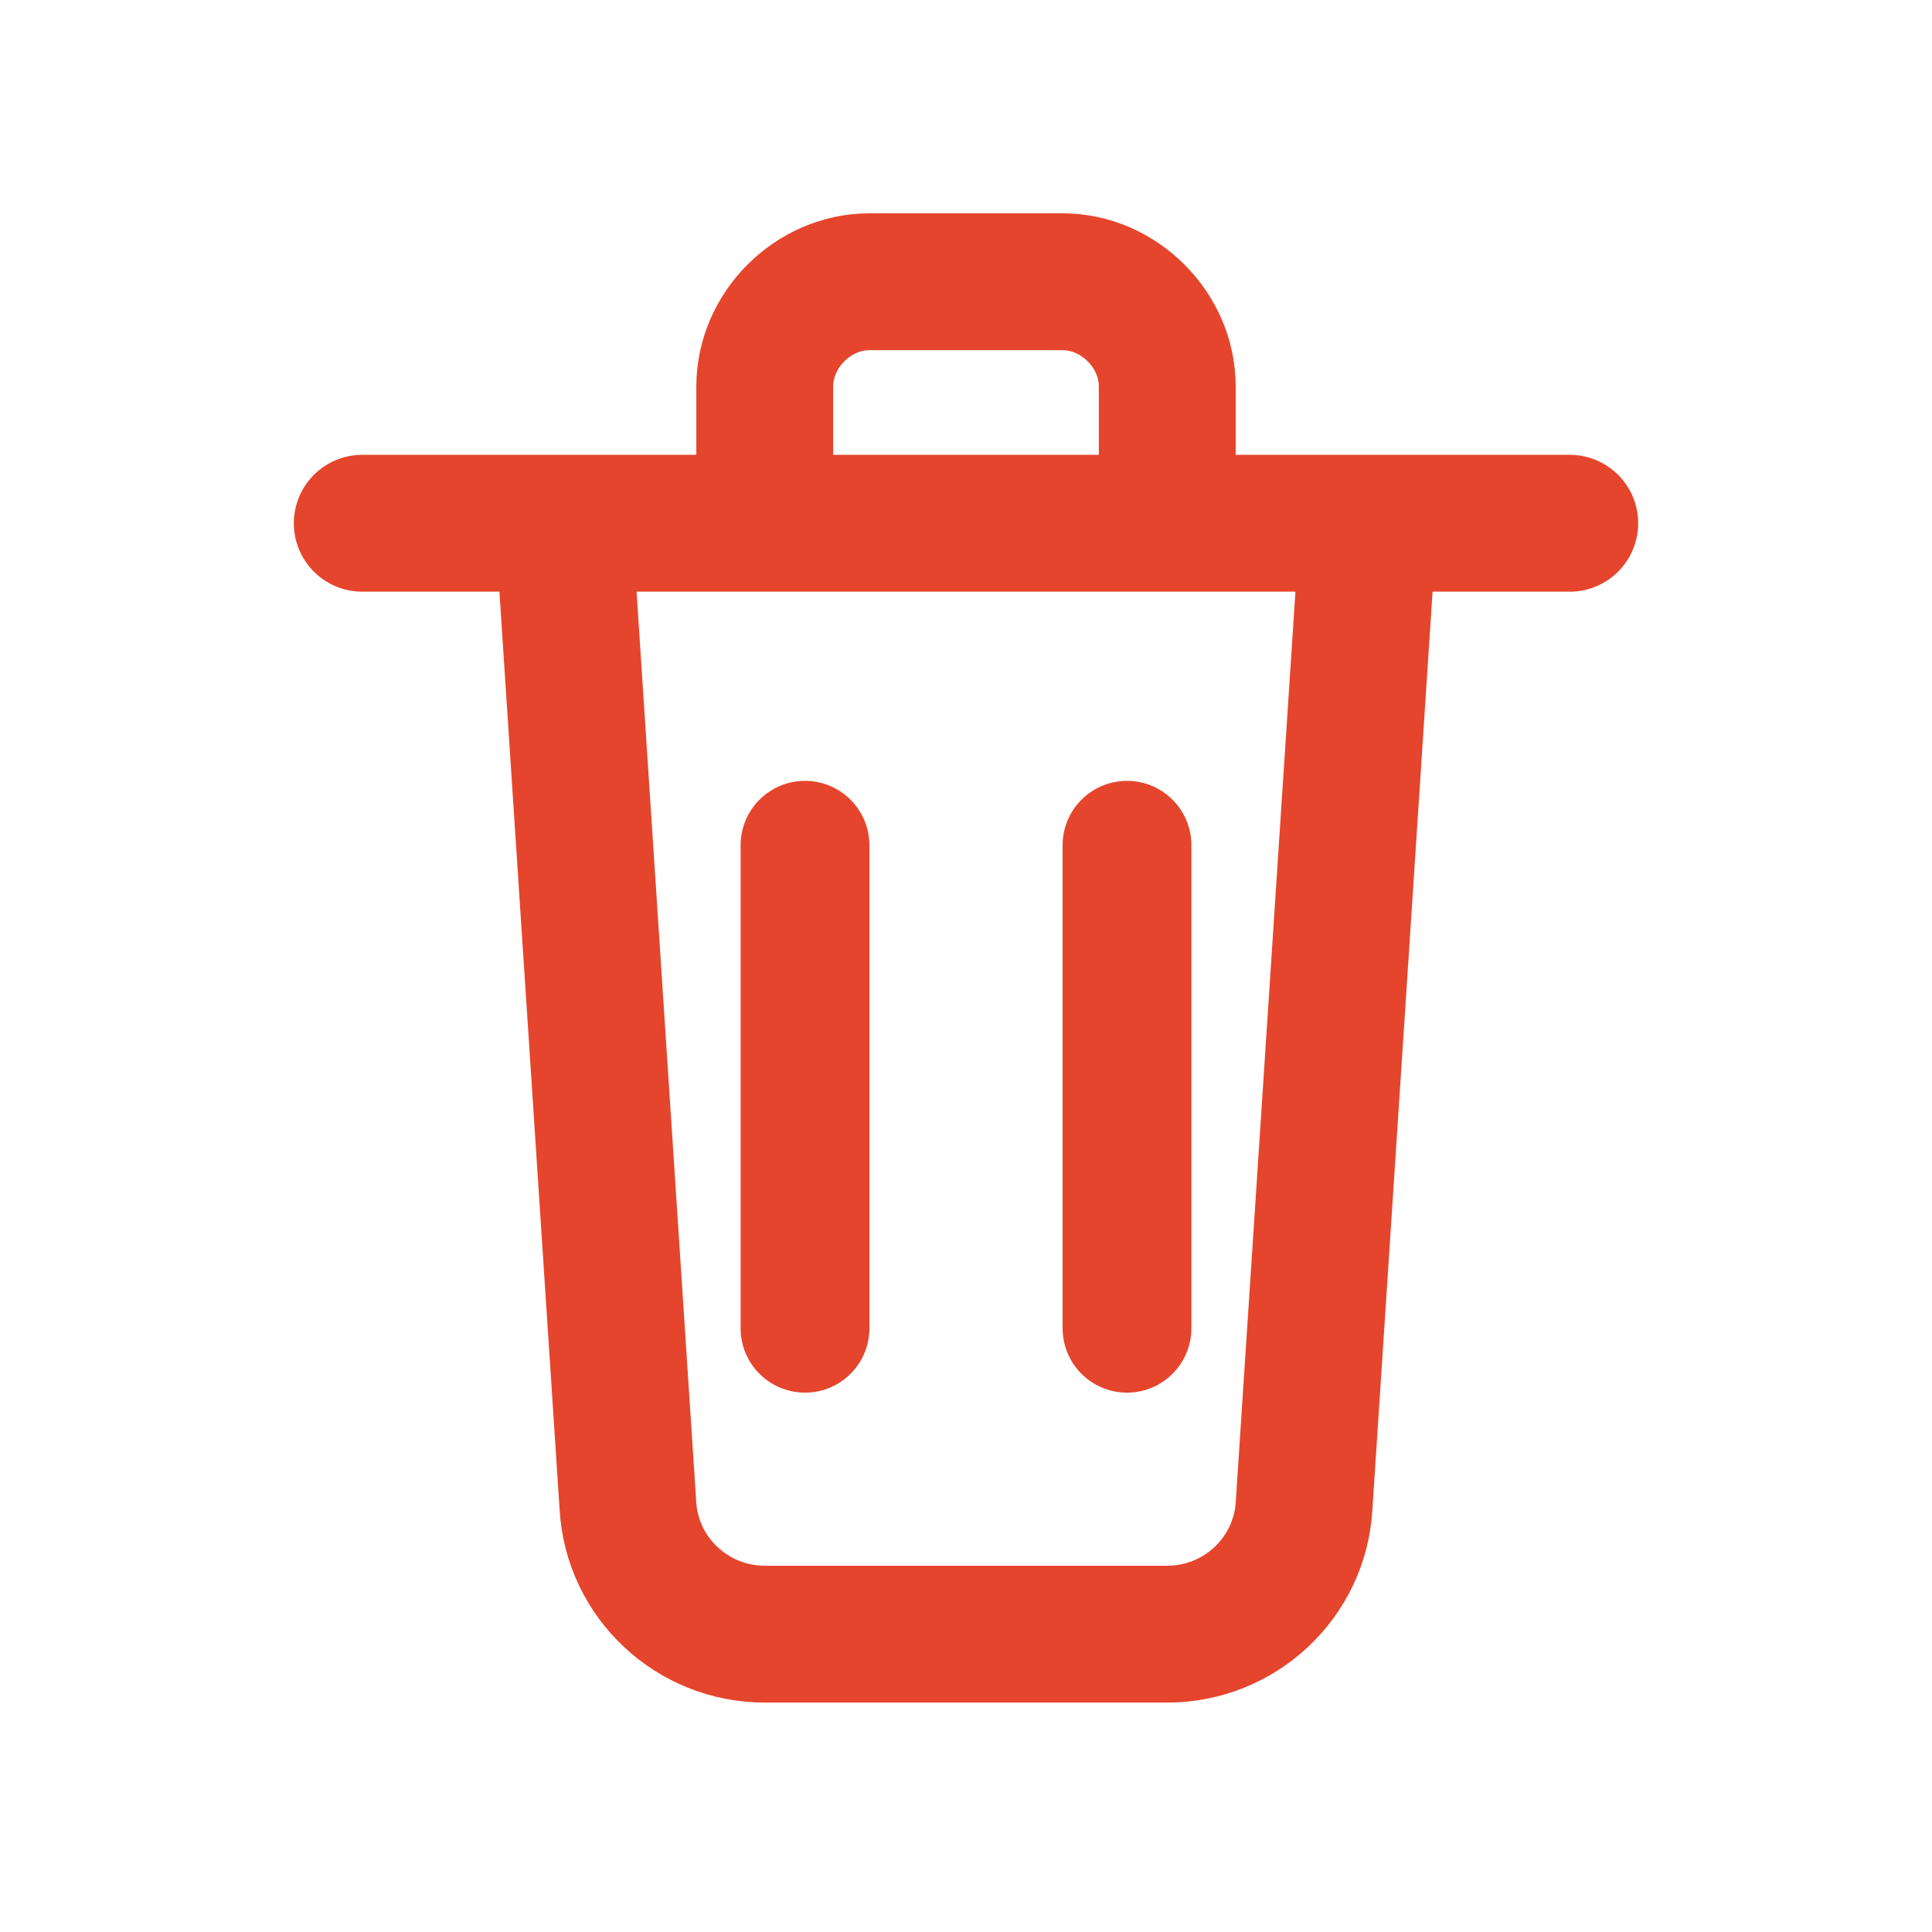
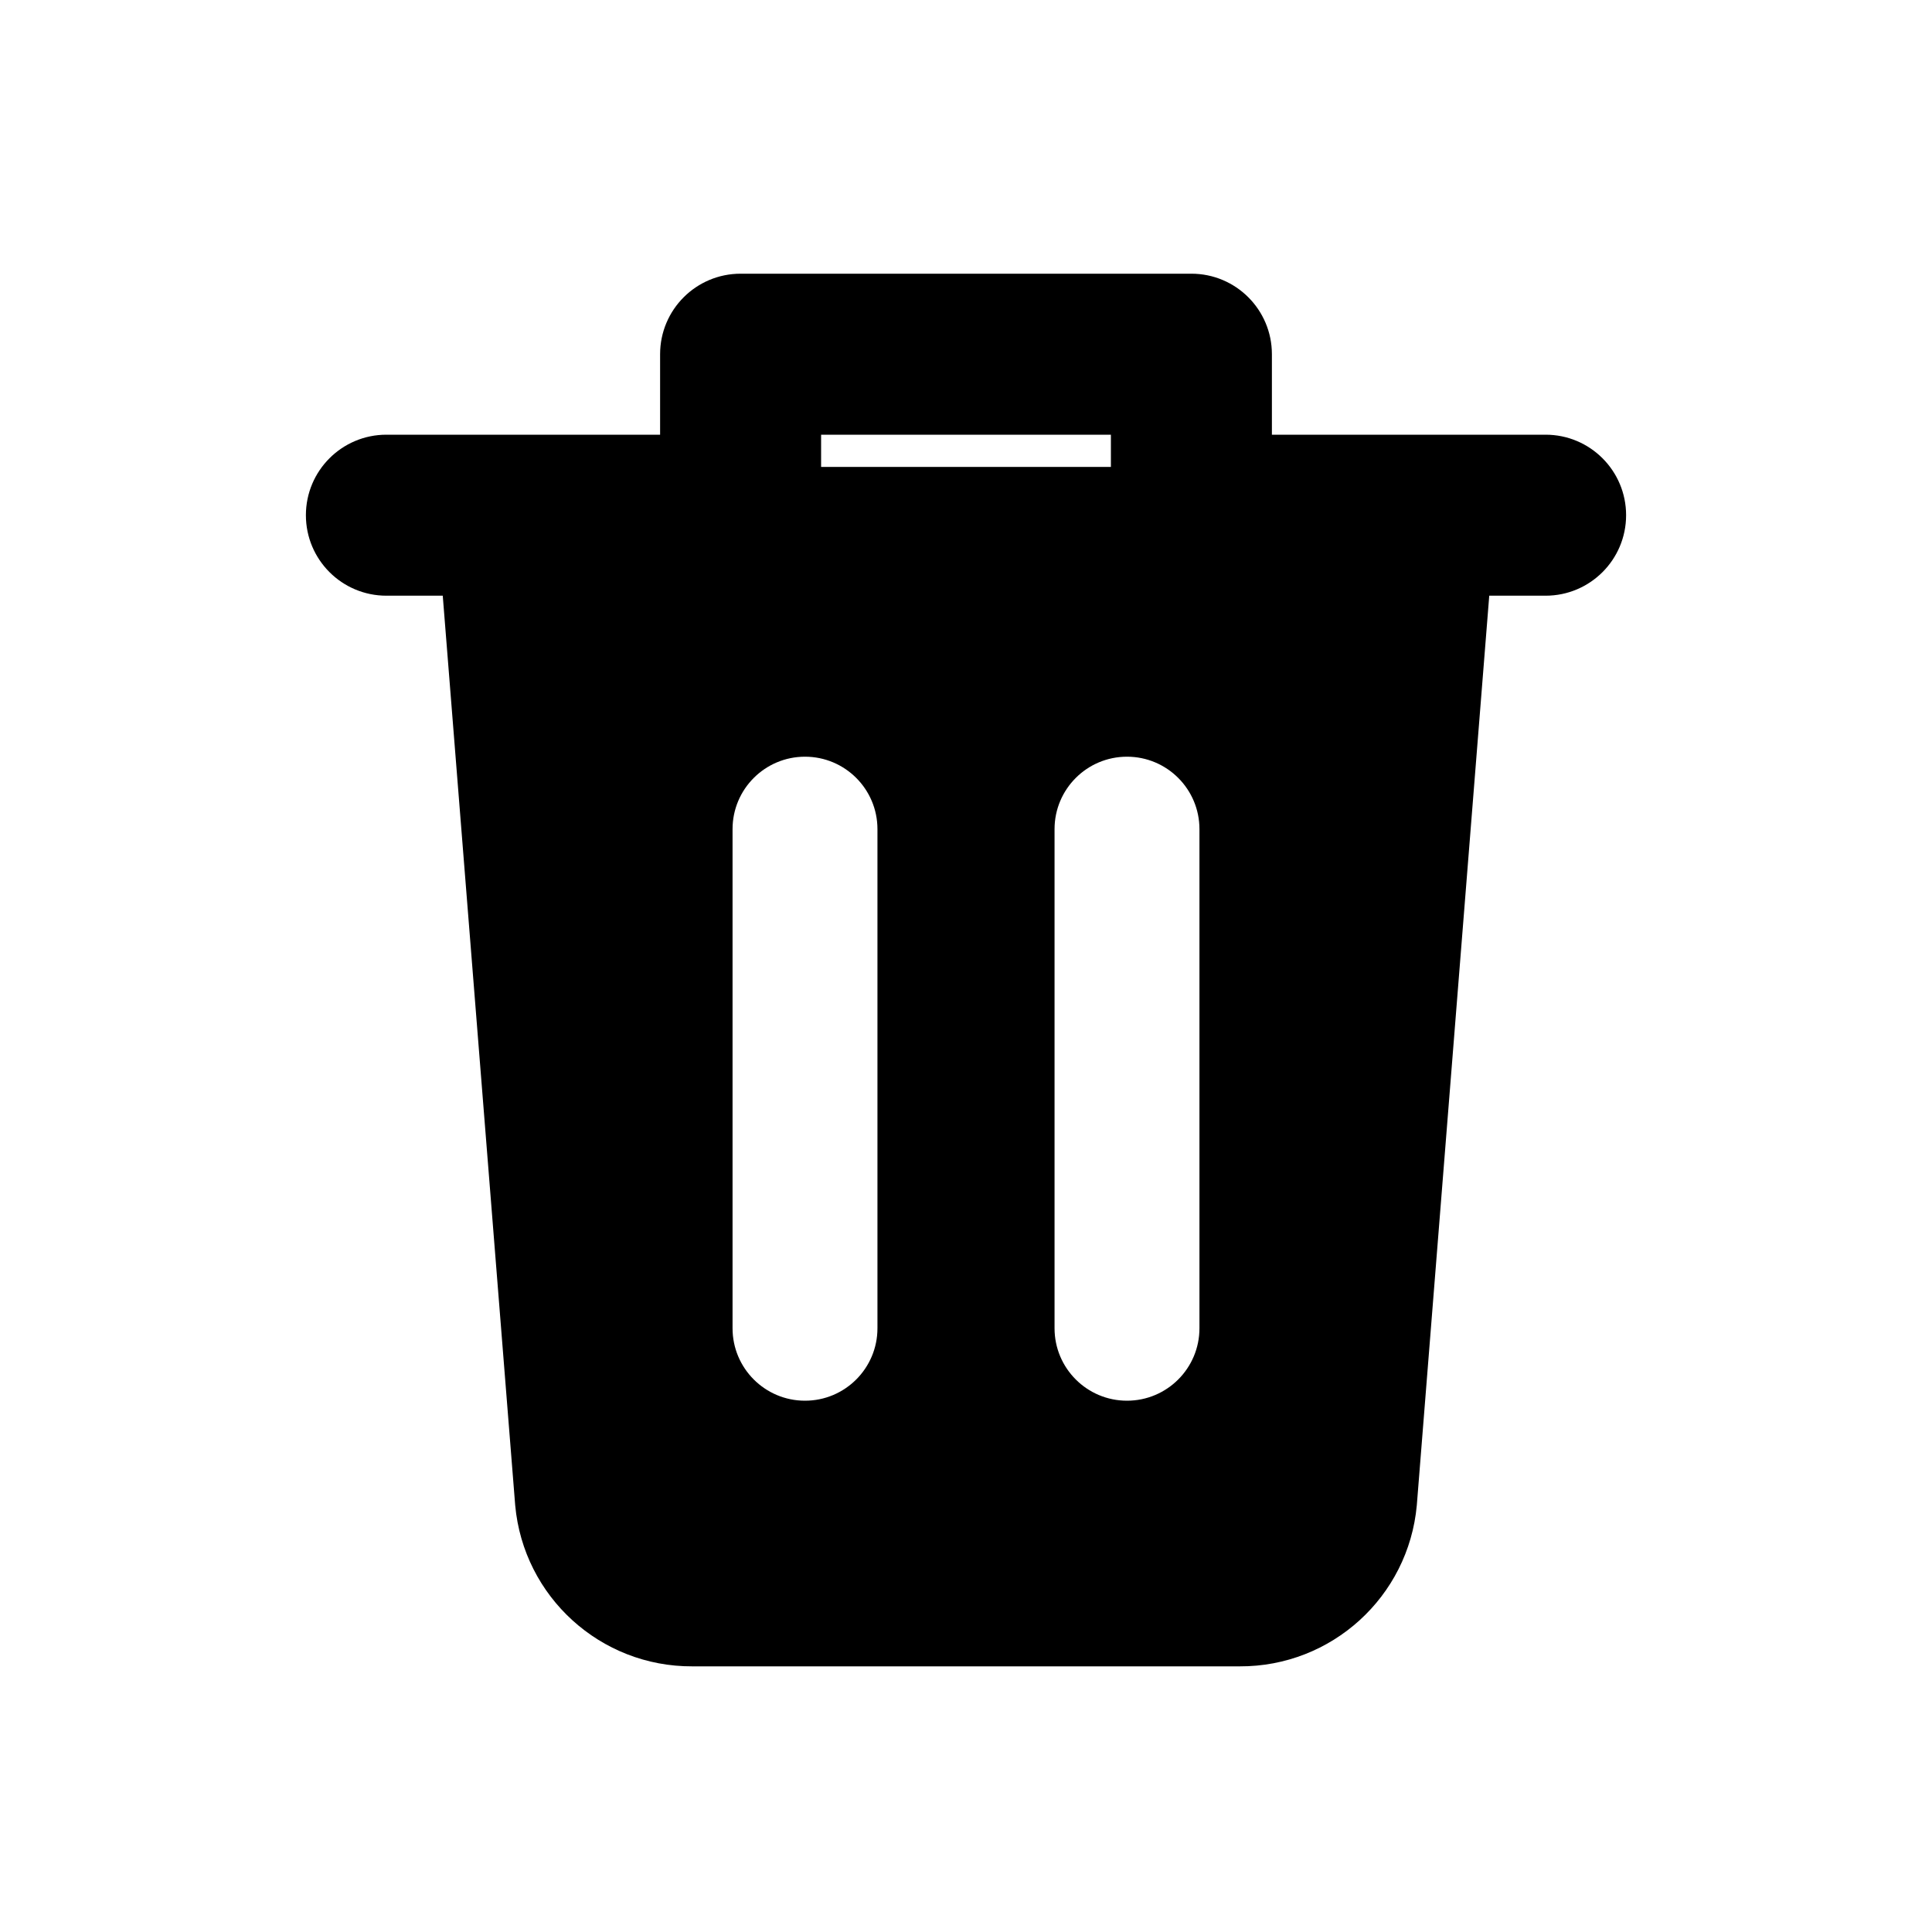
- <svg width="24" height="24" viewBox="0 0 24 24" fill="none">
-   <path d="M4.5 6.5h15M9.5 6.5V4.8c0-.7.6-1.3 1.3-1.3h2.4c.7 0 1.3.6 1.3 1.3v1.7M7 6.5l.8 12.2c.05.9.8 1.6 1.7 1.6h5c.9 0 1.65-.7 1.7-1.6L17 6.5" stroke="#E5452C" stroke-width="1.7" stroke-linecap="round" stroke-linejoin="round" />
-   <path d="M10 10.5v6M14 10.5v6" stroke="#E5452C" stroke-width="1.6" stroke-linecap="round" />
+ <svg xmlns="http://www.w3.org/2000/svg" width="24" height="24" viewBox="0 0 24 24" fill="none">
+   <path d="M9.2 3.4h5.6a1 1 0 0 1 1 1v1h3.4a1 1 0 1 1 0 2h-.7l-.9 11.3a2.2 2.2 0 0 1-2.2 2H8.6a2.2 2.2 0 0 1-2.2-2L5.5 7.4h-.7a1 1 0 0 1 0-2h3.4v-1a1 1 0 0 1 1-1zm1 2v.4h3.6v-.4h-3.6zM10 9.4a.9.9 0 0 0-.9.9v6.2a.9.9 0 1 0 1.8 0v-6.2a.9.9 0 0 0-.9-.9zm4 0a.9.9 0 0 0-.9.9v6.2a.9.9 0 1 0 1.8 0v-6.2a.9.9 0 0 0-.9-.9z" fill="currentColor" />
</svg>
